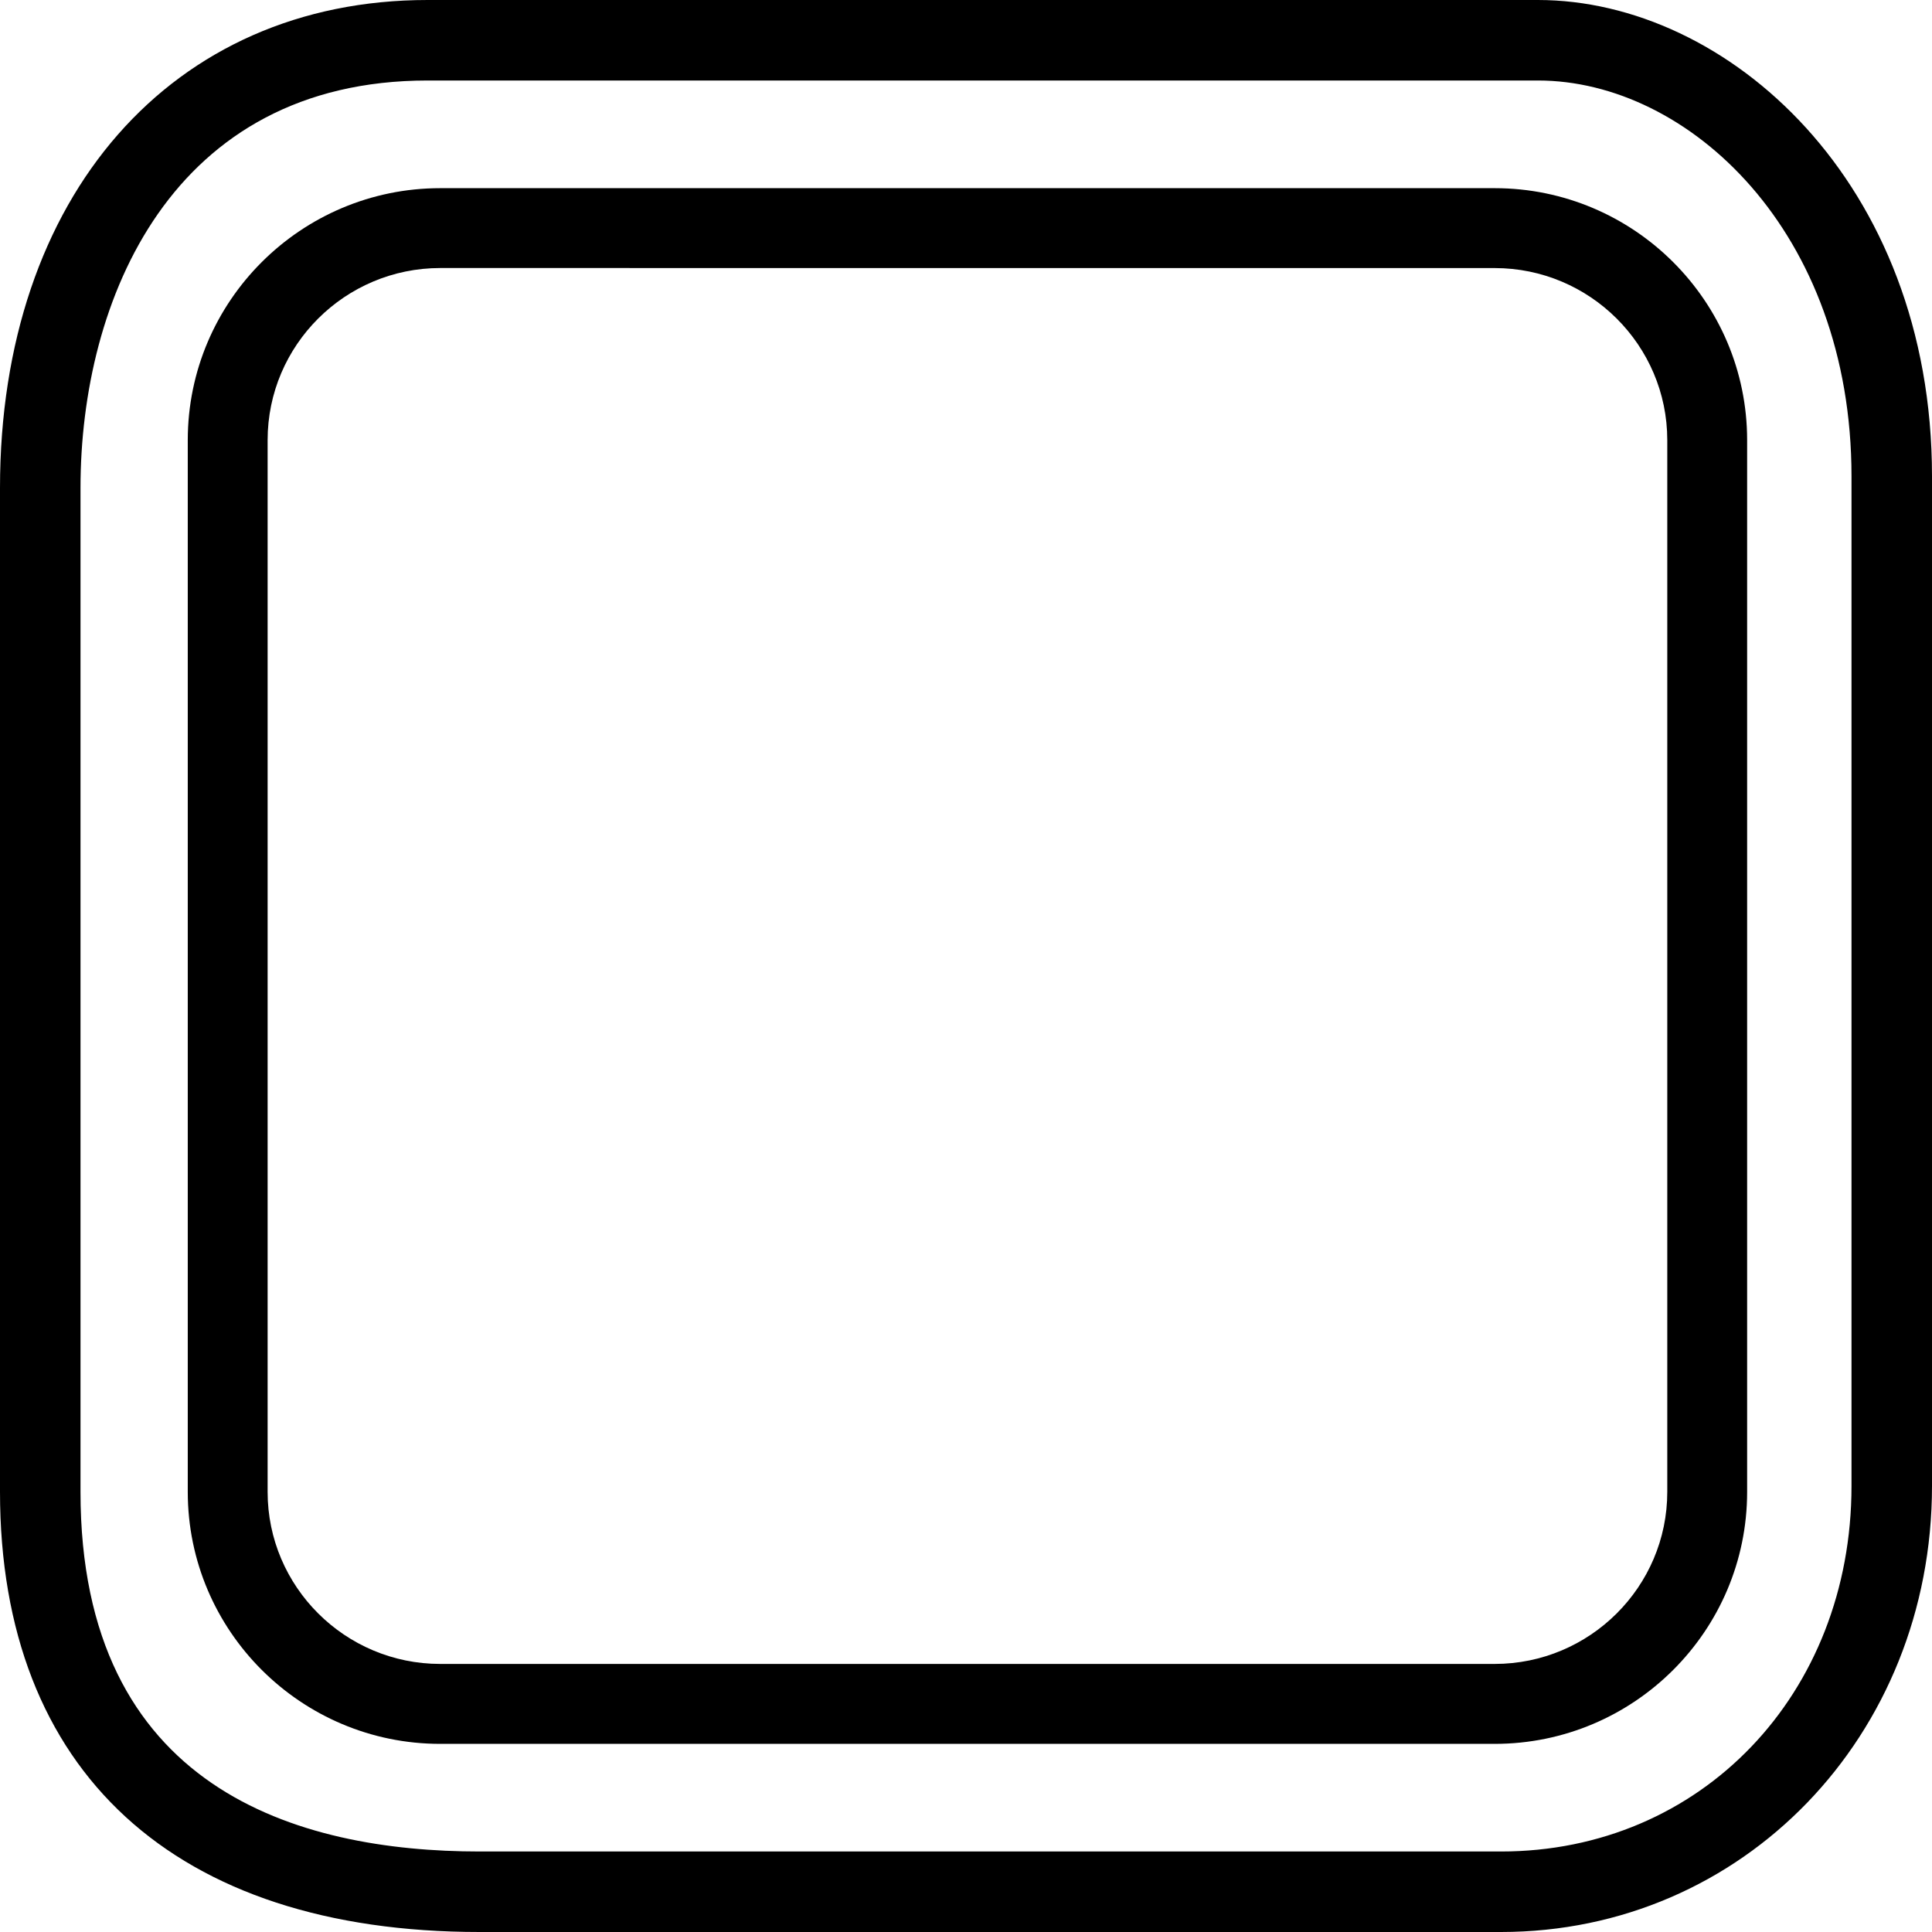
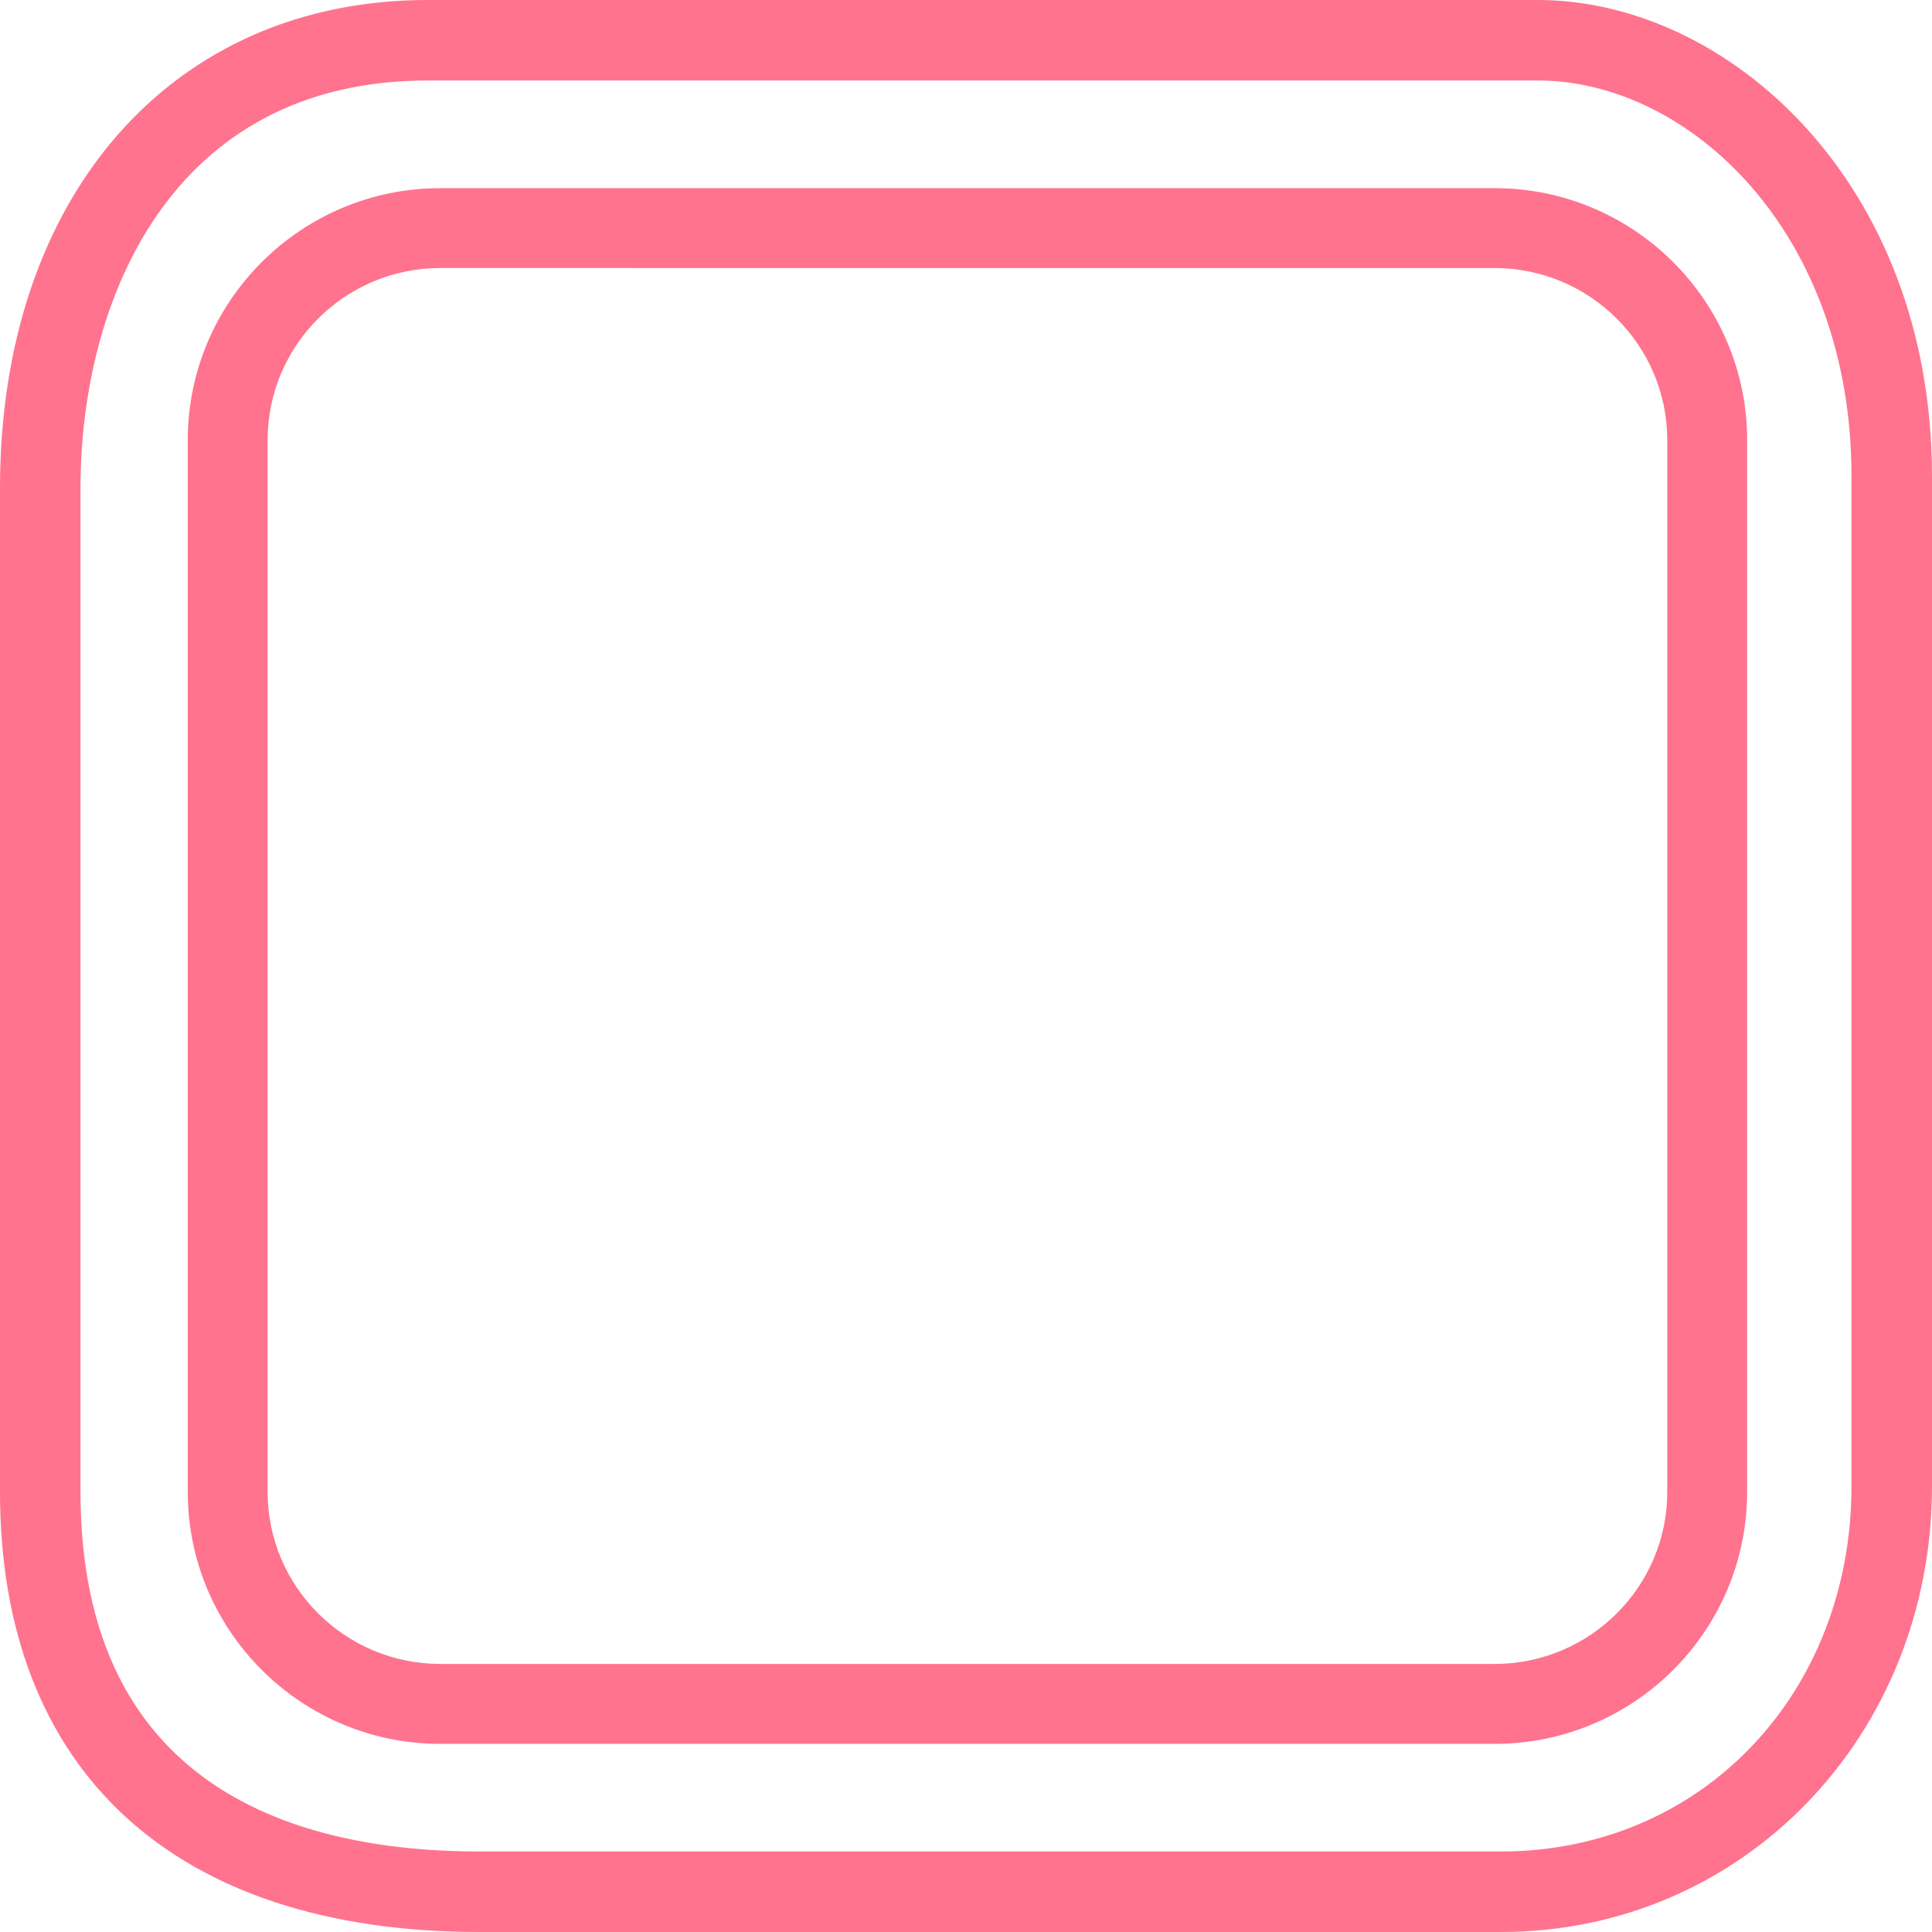
<svg xmlns="http://www.w3.org/2000/svg" width="48px" height="48px" viewBox="0 0 48 48" version="1.1">
  <defs />
  <g id="Page-1" stroke="none" stroke-width="1" fill="none" fill-rule="evenodd">
-     <g id="square_guard_2" fill-rule="nonzero" fill="#000000">
+     <g id="square_guard_2" fill-rule="nonzero" fill="#FF738E">
      <path d="M37.292,48 L11.917,48 C4.344,48 0,44.014 0,37.062 L0,12.125 C0,4.873 4.27,0 10.625,0 L38.209,0 C42.918,0 48,4.524 48,11.834 L48,36.917 C48,43.132 43.296,48 37.292,48 Z M10.625,2 C4.259,2 2,7.454 2,12.125 L2,37.063 C2,44.449 7.393,46 11.917,46 L37.292,46 C42.256,46 46,42.095 46,36.917 L46,11.834 C46,5.76 41.956,2 38.209,2 L10.625,2 Z" id="Shape" />
      <path d="M37.135,43.326 L10.938,43.326 C7.479,43.326 4.665,40.517 4.665,37.066 L4.665,10.935 C4.665,7.483 7.479,4.675 10.938,4.675 L37.135,4.675 C40.593,4.675 43.407,7.483 43.407,10.935 L43.407,37.066 C43.407,40.52 40.593,43.326 37.135,43.326 Z M10.938,6.659 C8.573,6.659 6.649,8.577 6.649,10.934 L6.649,37.066 C6.649,39.422 8.573,41.34 10.938,41.34 L37.135,41.34 C39.499,41.34 41.423,39.422 41.423,37.066 L41.423,10.935 C41.423,8.578 39.499,6.66 37.135,6.66 L10.938,6.659 L10.938,6.659 Z" id="Shape" />
    </g>
  </g>
</svg>
